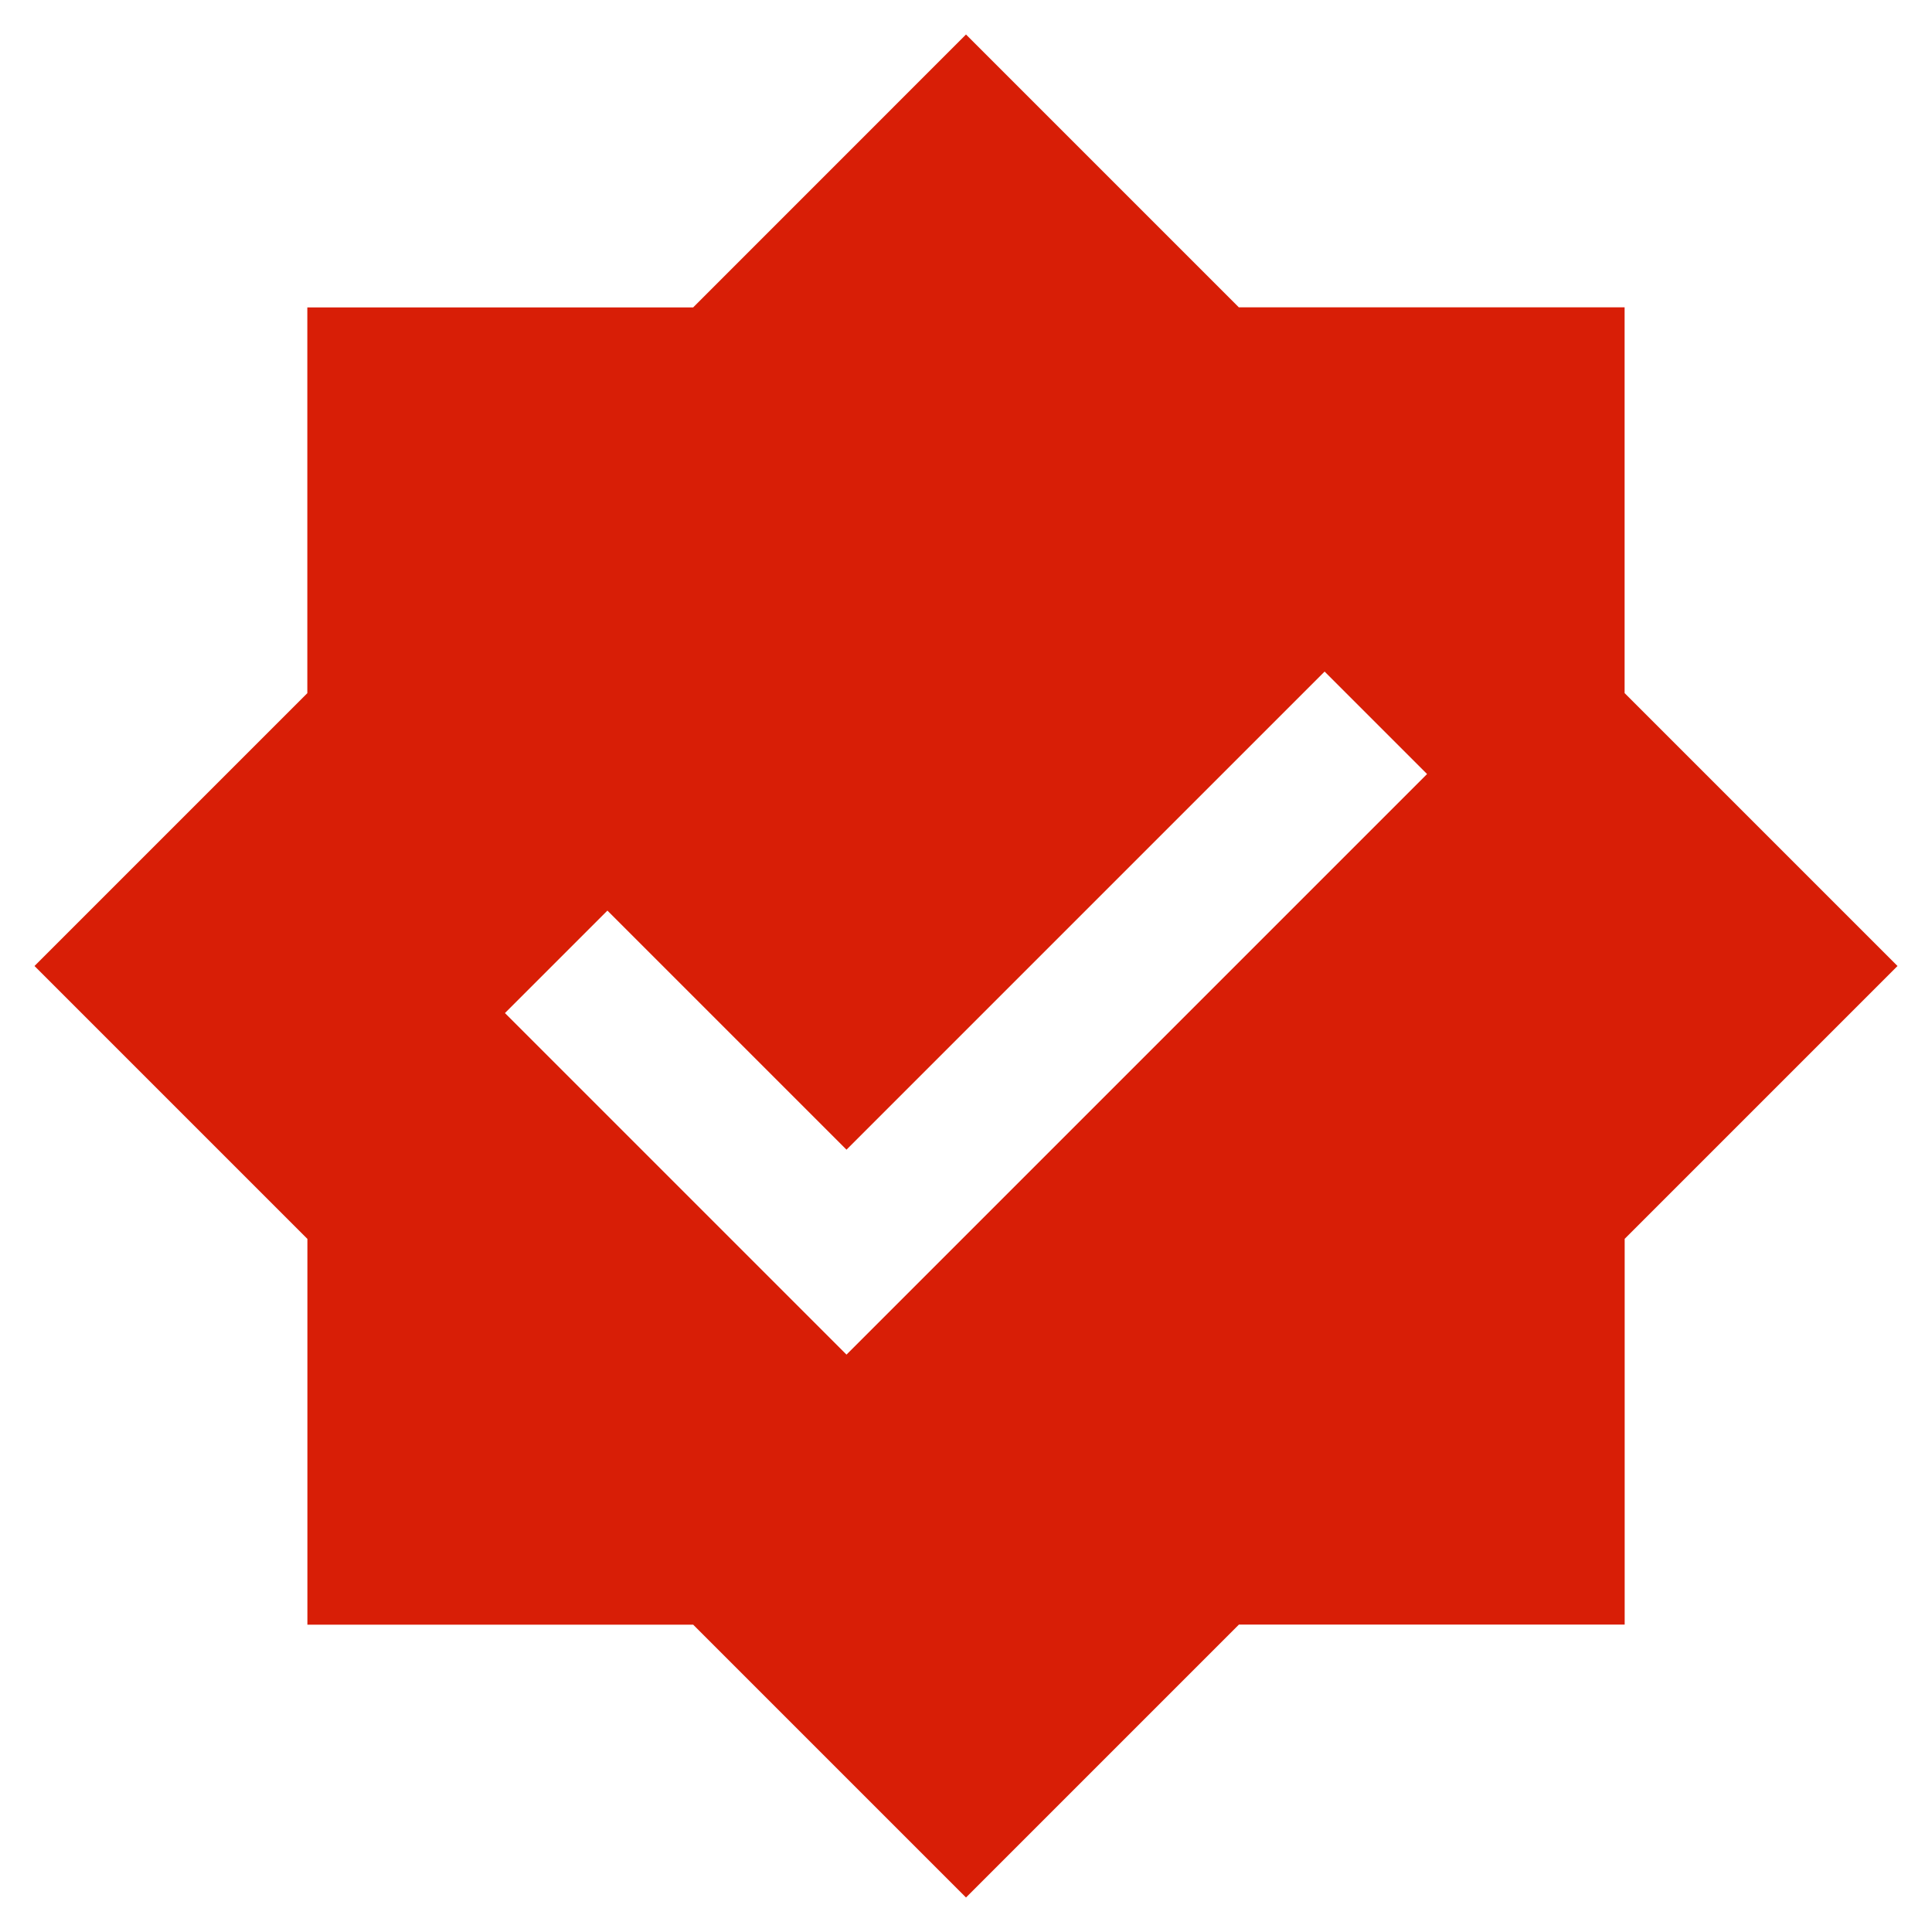
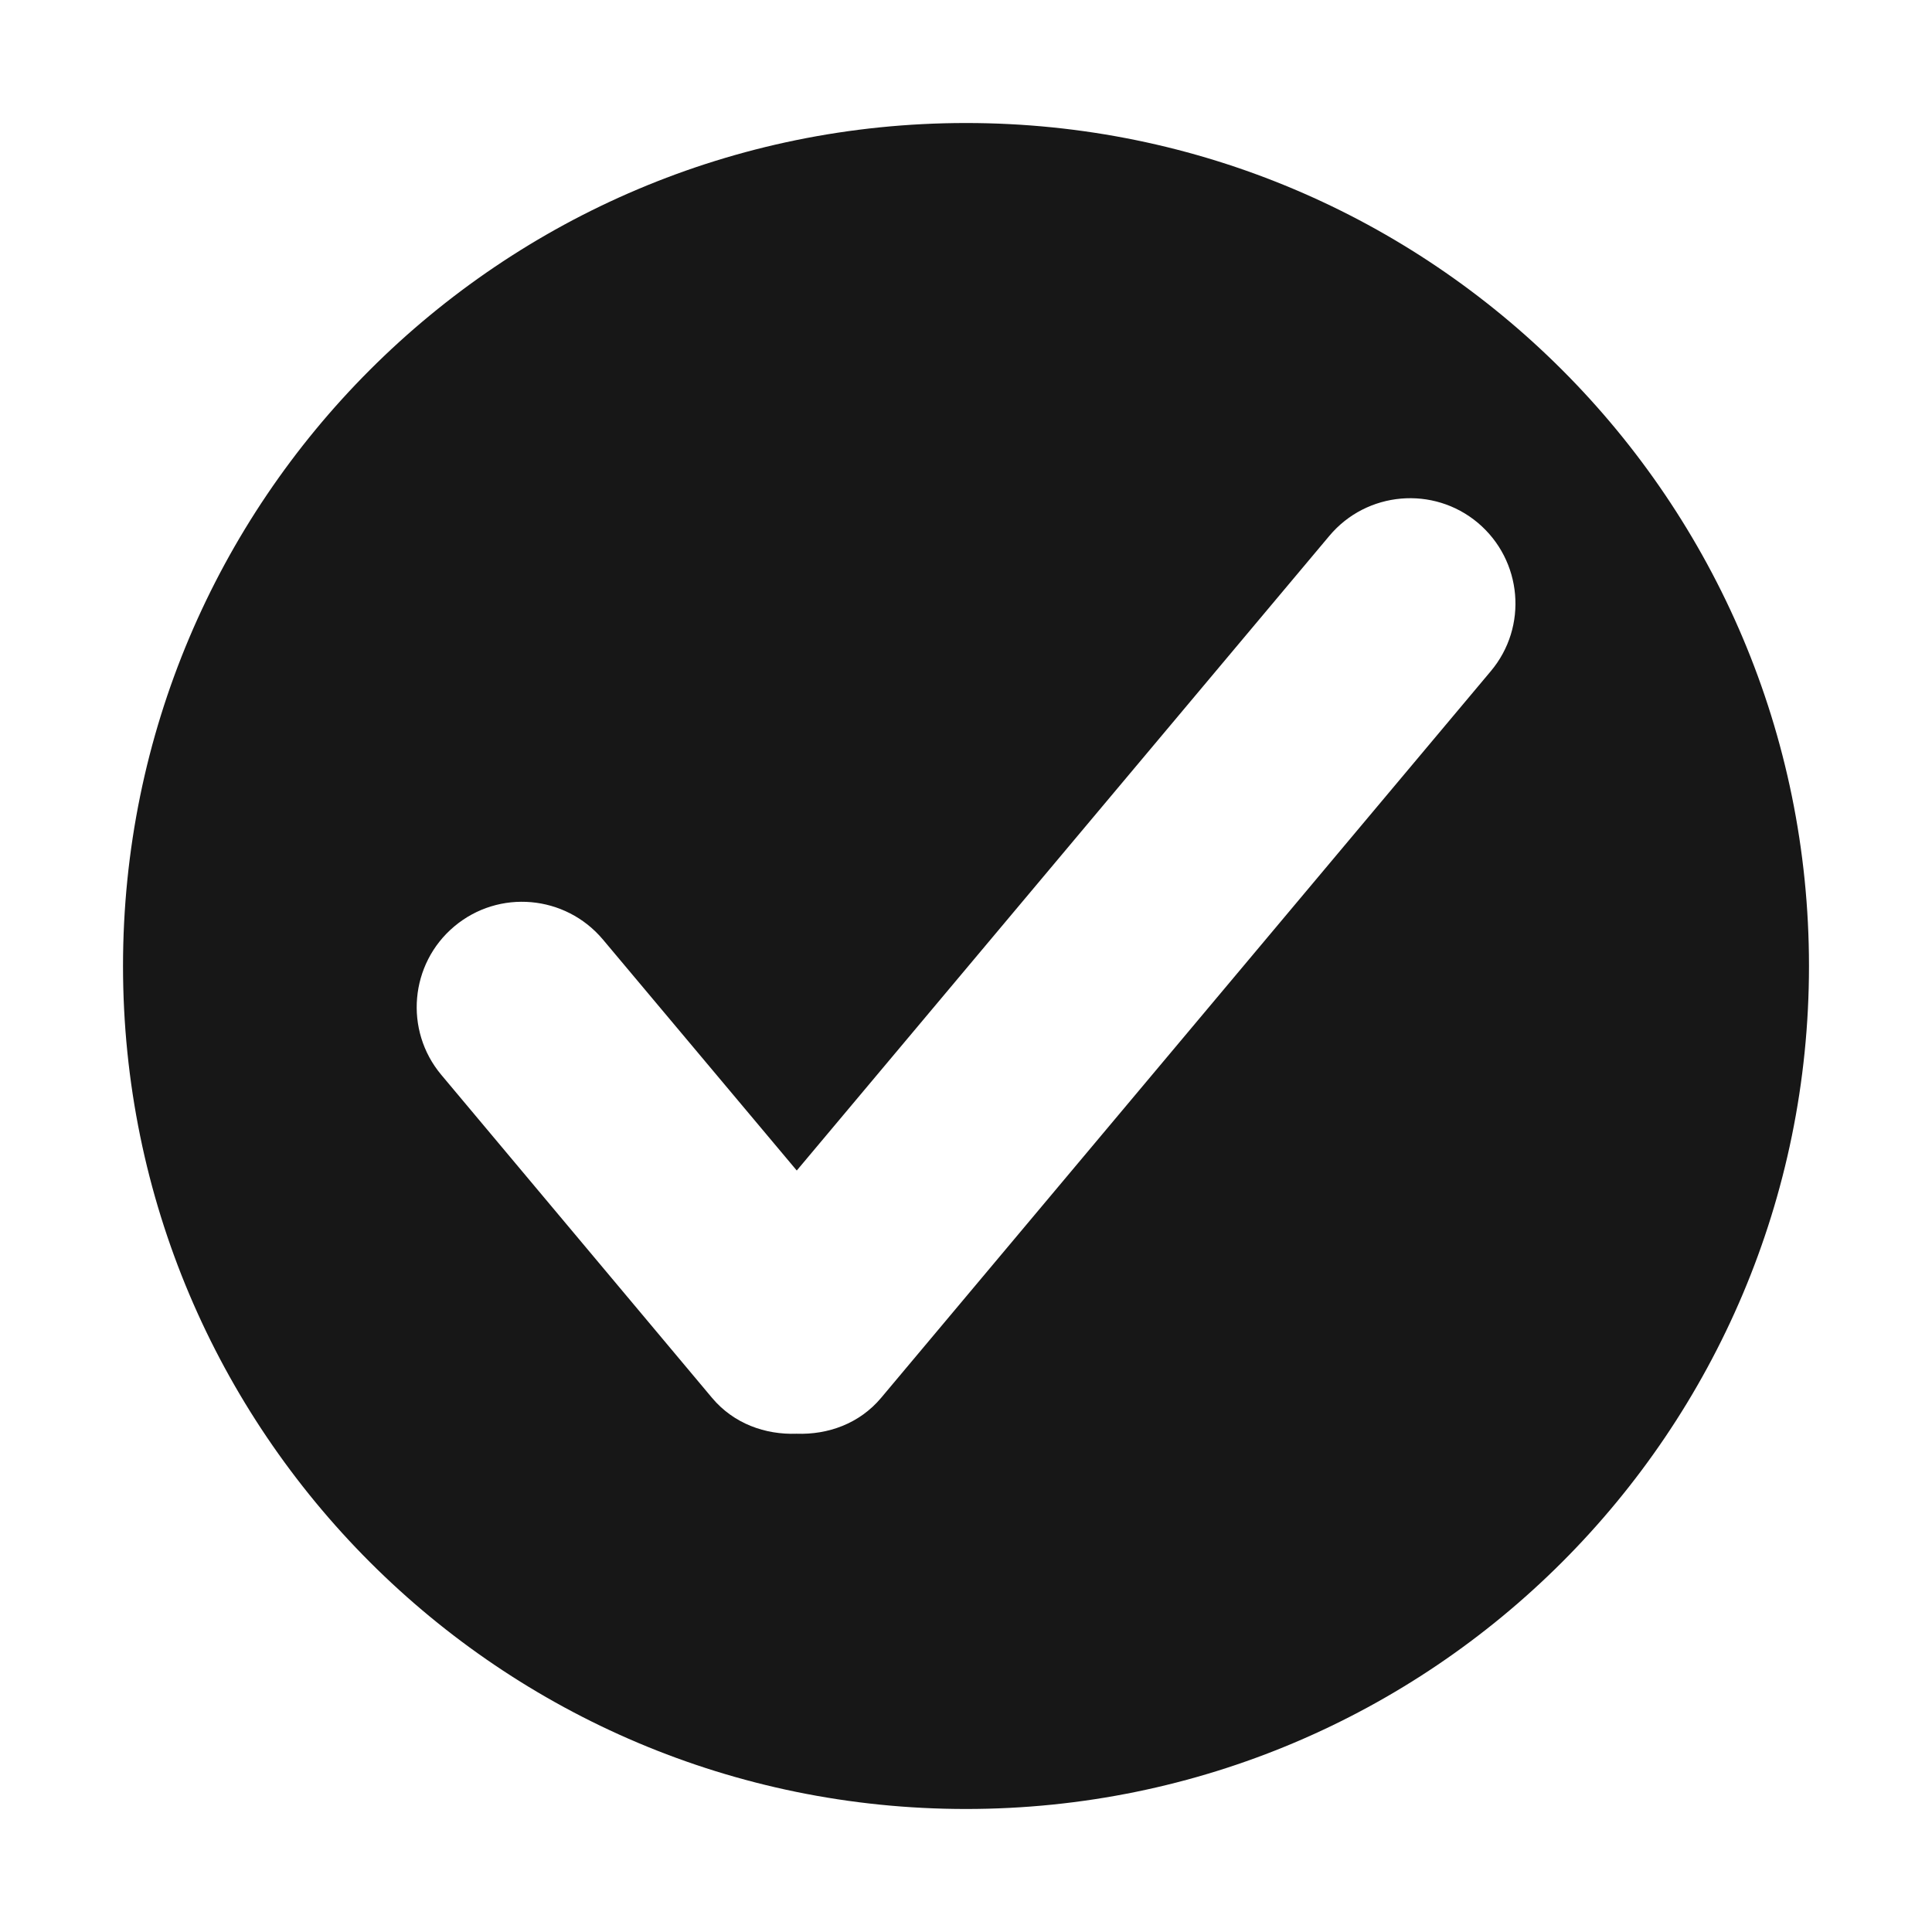
- <svg xmlns="http://www.w3.org/2000/svg" t="1759127842054" class="icon" viewBox="0 0 1024 1024" version="1.1" p-id="1765" width="200" height="200">
-   <path d="M367.397 162.926L512 18.286l144.603 144.603h204.471V367.36L1005.714 512 861.111 656.603v204.471H656.64L512 1005.714 367.397 861.111H162.926V656.64L18.286 512l144.603-144.603V162.926H367.36z m81.261 446.427l-126.72-126.72-54.308 54.309L448.658 717.97 756.37 410.258l-54.308-54.308-253.44 253.44z" fill="#d81e06" p-id="1766" />
+ <svg xmlns="http://www.w3.org/2000/svg" t="1759163262893" class="icon" viewBox="0 0 1024 1024" version="1.1" p-id="13201" data-spm-anchor-id="a313x.search_index.0.i0.16b33a81ERxN1n" width="200" height="200">
+   <path d="M512 65.2c-246.8 0-446.8 200-446.8 446.8s200 446.8 446.8 446.8 446.8-200 446.8-446.8S758.8 65.2 512 65.2z m278.1 290.6L467 740.9c-11.5 13.7-28.2 19.6-44.8 19-16.6 0.6-33.3-5.3-44.8-19L233.9 569.7c-19.8-23.6-16.7-58.9 6.9-78.7 23.6-19.8 58.8-16.7 78.7 6.9l102.8 122.5L704.6 284c19.8-23.6 55.1-26.7 78.7-6.9 23.6 19.9 26.7 55.1 6.8 78.7z" fill="#171717" p-id="13202" />
</svg>
